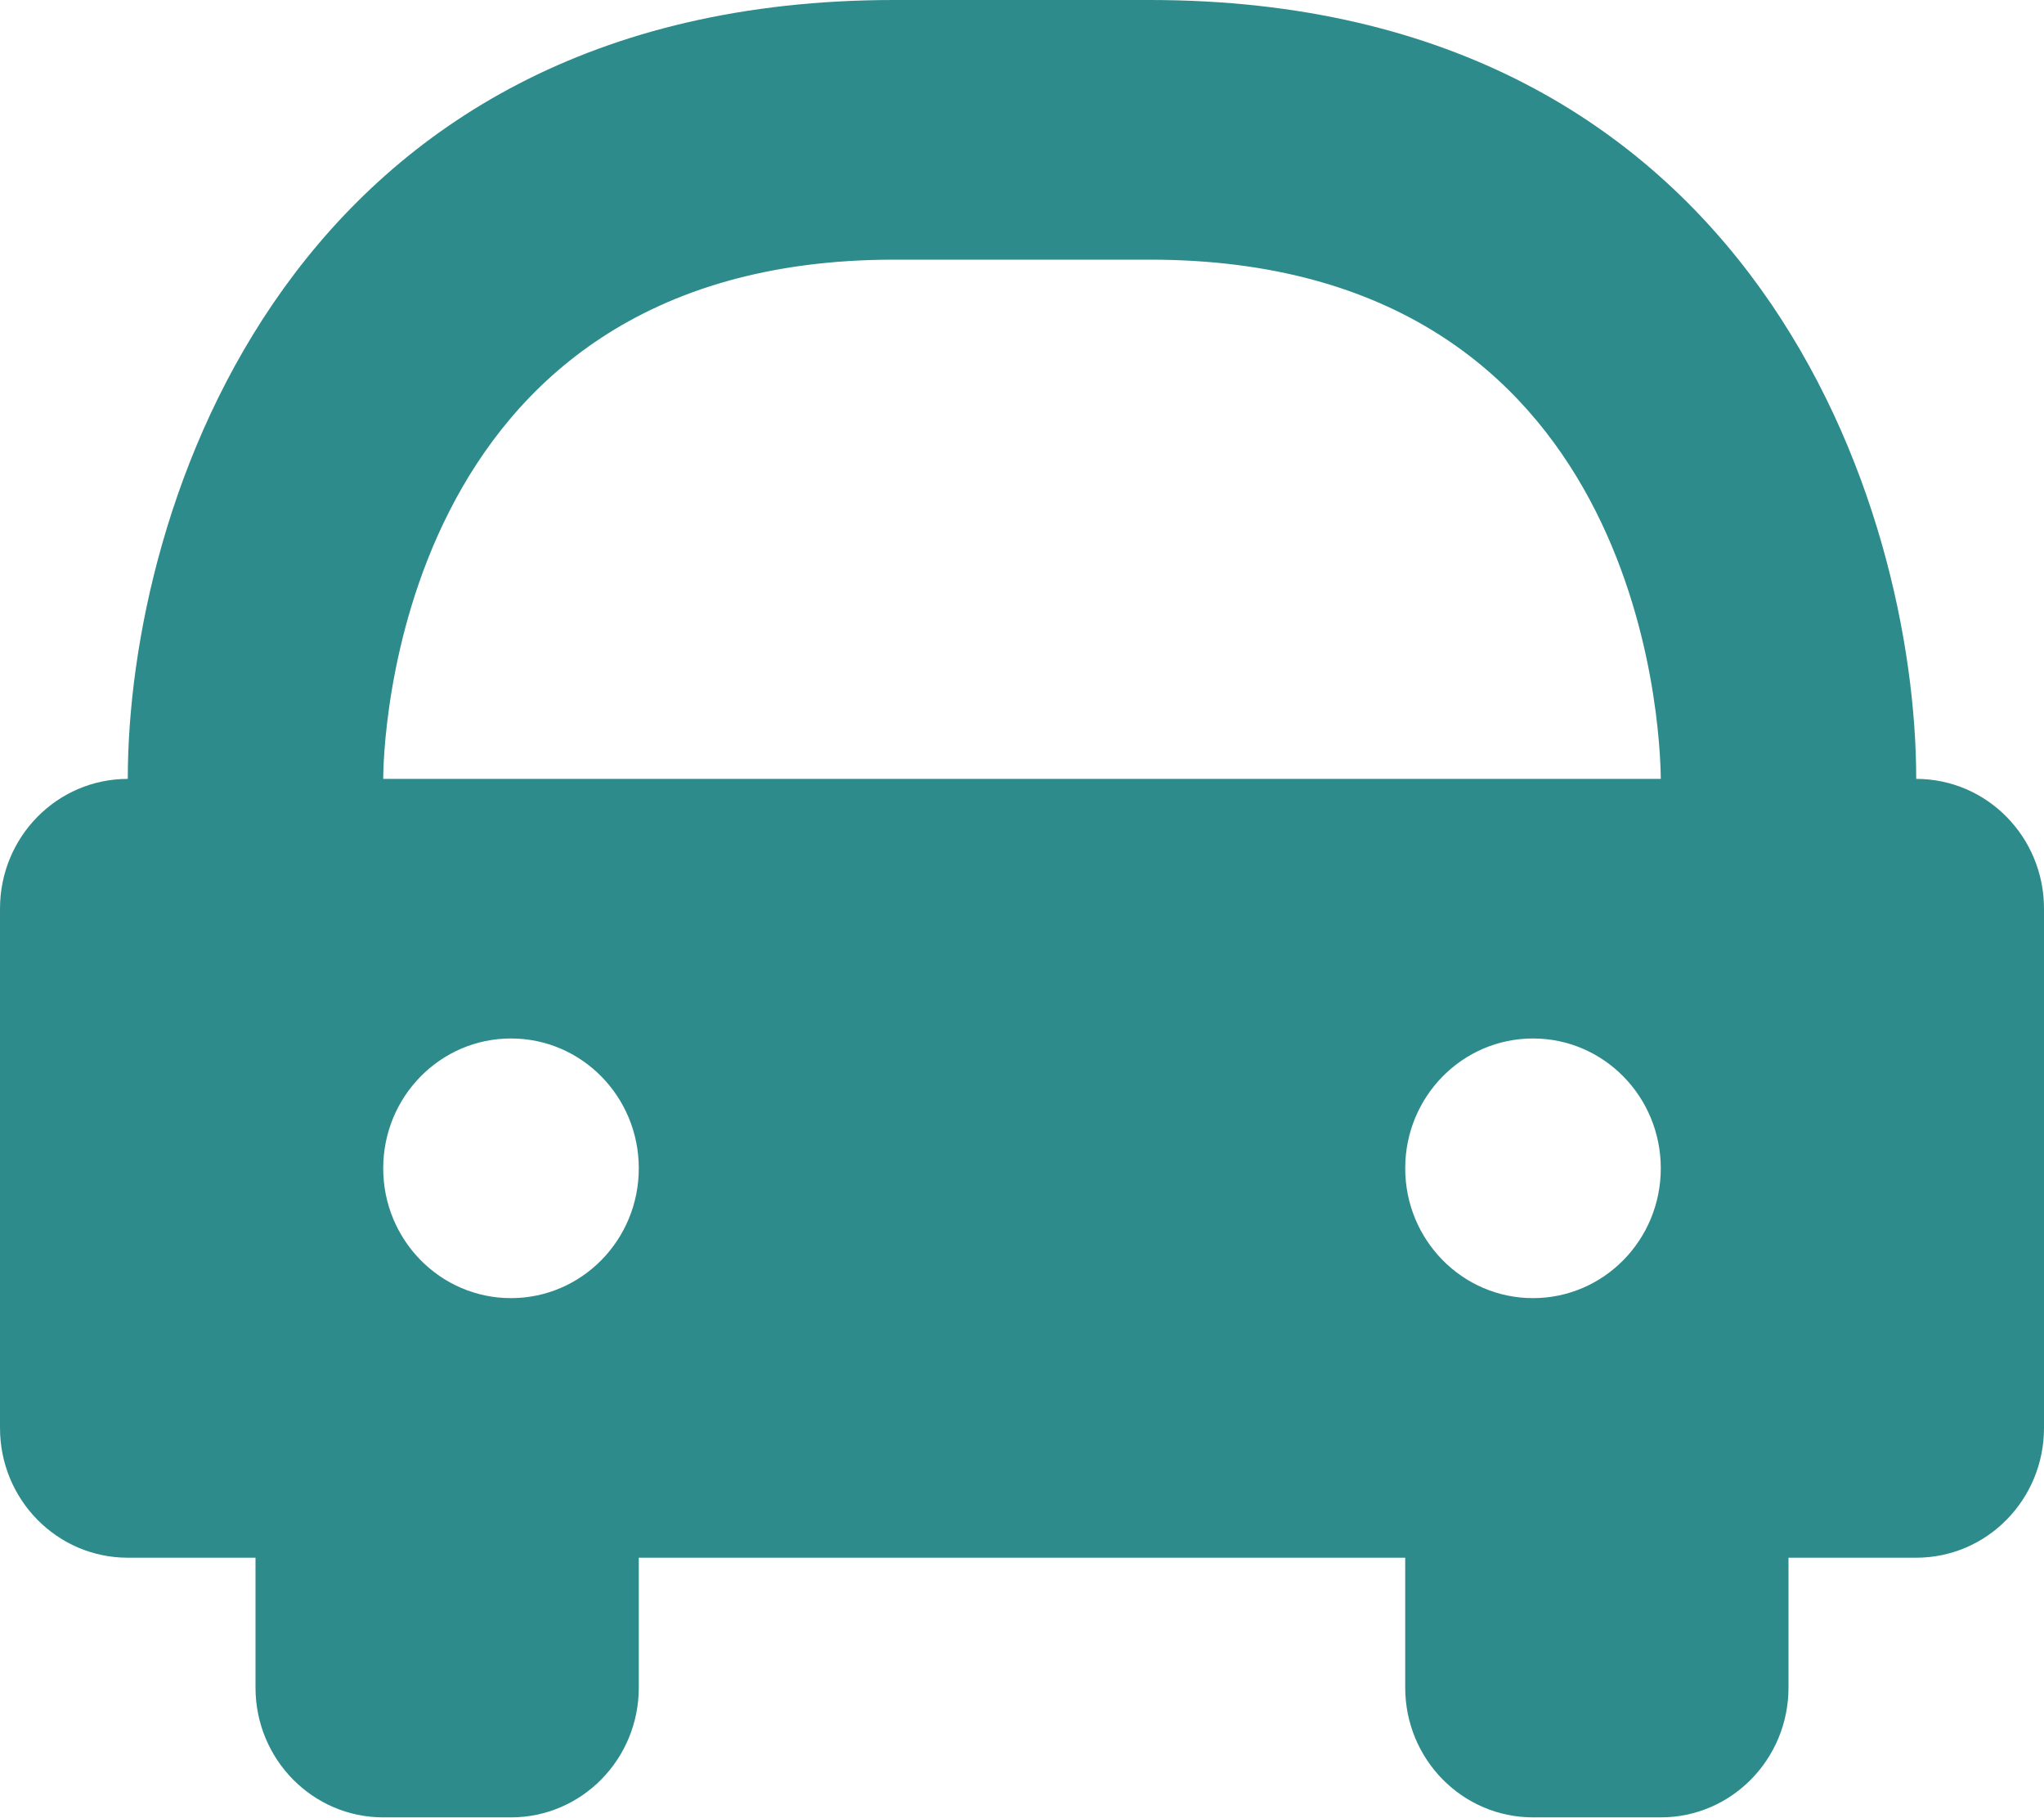
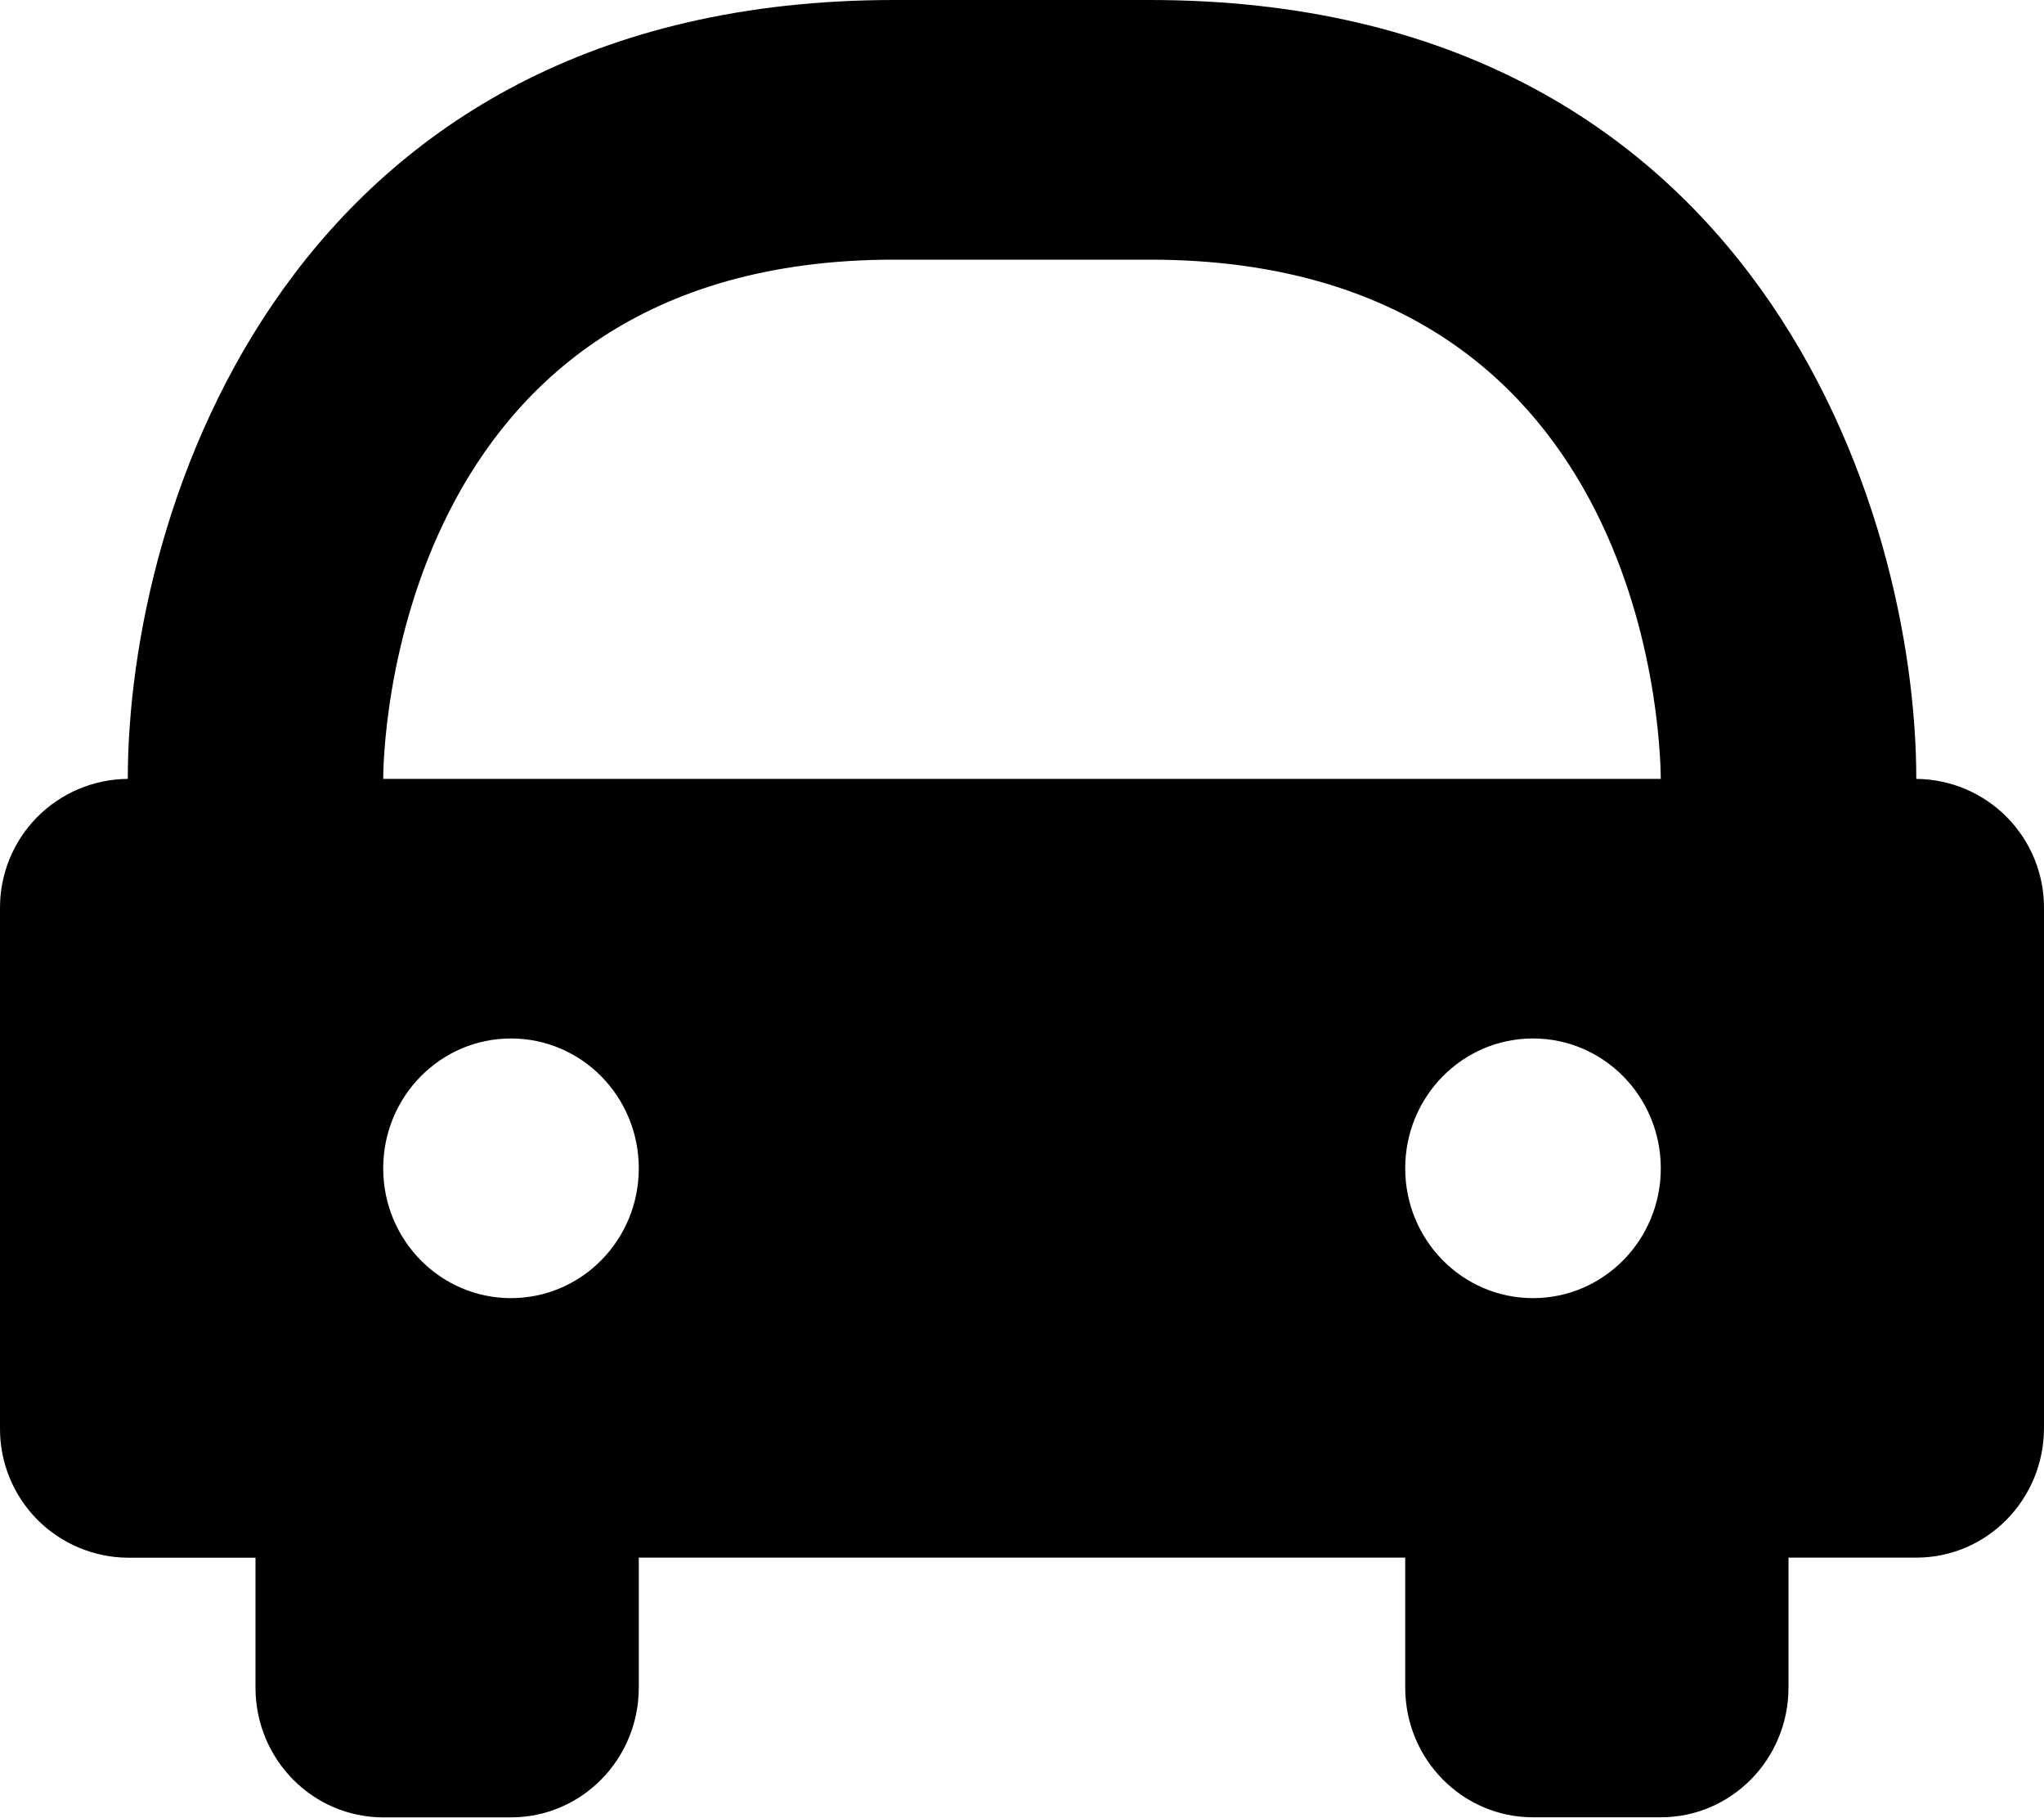
- <svg xmlns="http://www.w3.org/2000/svg" width="27" height="24" viewBox="0 0 27 24" fill="none">
-   <path d="M25.312 10.286C25.312 6.728 23.196 0 15.188 0H11.812C3.804 0 1.688 6.728 1.688 10.286C0.755 10.286 0 11.052 0 12V18.857C0 19.805 0.755 20.571 1.688 20.571H3.375V22.286C3.375 23.233 4.13 24 5.062 24H6.75C7.683 24 8.438 23.233 8.438 22.286V20.571H18.562V22.286C18.562 23.233 19.317 24 20.25 24H21.938C22.87 24 23.625 23.233 23.625 22.286V20.571H25.312C26.245 20.571 27 19.805 27 18.857V12C27 11.052 26.245 10.286 25.312 10.286ZM6.75 17.143C5.817 17.143 5.062 16.376 5.062 15.429C5.062 14.481 5.817 13.714 6.75 13.714C7.683 13.714 8.438 14.481 8.438 15.429C8.438 16.376 7.683 17.143 6.75 17.143ZM5.062 10.286C5.062 10.006 5.14 3.429 11.812 3.429H15.188C21.689 3.429 21.931 9.591 21.938 10.286H5.062ZM20.25 17.143C19.317 17.143 18.562 16.376 18.562 15.429C18.562 14.481 19.317 13.714 20.25 13.714C21.183 13.714 21.938 14.481 21.938 15.429C21.938 16.376 21.183 17.143 20.25 17.143Z" fill="#2E8B8B" />
+ <svg xmlns="http://www.w3.org/2000/svg" width="27" height="24" fill="currentColor" viewBox="0 0 27 24">
+   <path d="M25.313 10.286C25.313 6.728 23.195 0 15.188 0h-3.376C3.805 0 1.688 6.728 1.688 10.286A1.7 1.7 0 0 0 0 12v6.857a1.7 1.7 0 0 0 1.688 1.714h1.687v1.715c0 .947.755 1.714 1.688 1.714H6.75c.933 0 1.688-.767 1.688-1.714V20.57h10.124v1.715c0 .947.755 1.714 1.688 1.714h1.688c.932 0 1.687-.767 1.687-1.714V20.57h1.688c.932 0 1.687-.766 1.687-1.714V12a1.7 1.7 0 0 0-1.688-1.714ZM6.75 17.143c-.933 0-1.688-.767-1.688-1.714 0-.948.755-1.715 1.688-1.715.933 0 1.688.767 1.688 1.715 0 .947-.755 1.714-1.688 1.714Zm-1.688-6.857c0-.28.078-6.857 6.75-6.857h3.376c6.5 0 6.743 6.162 6.75 6.857H5.063Zm15.188 6.857c-.933 0-1.688-.767-1.688-1.714 0-.948.755-1.715 1.688-1.715.933 0 1.688.767 1.688 1.715 0 .947-.755 1.714-1.688 1.714Z" />
</svg>
